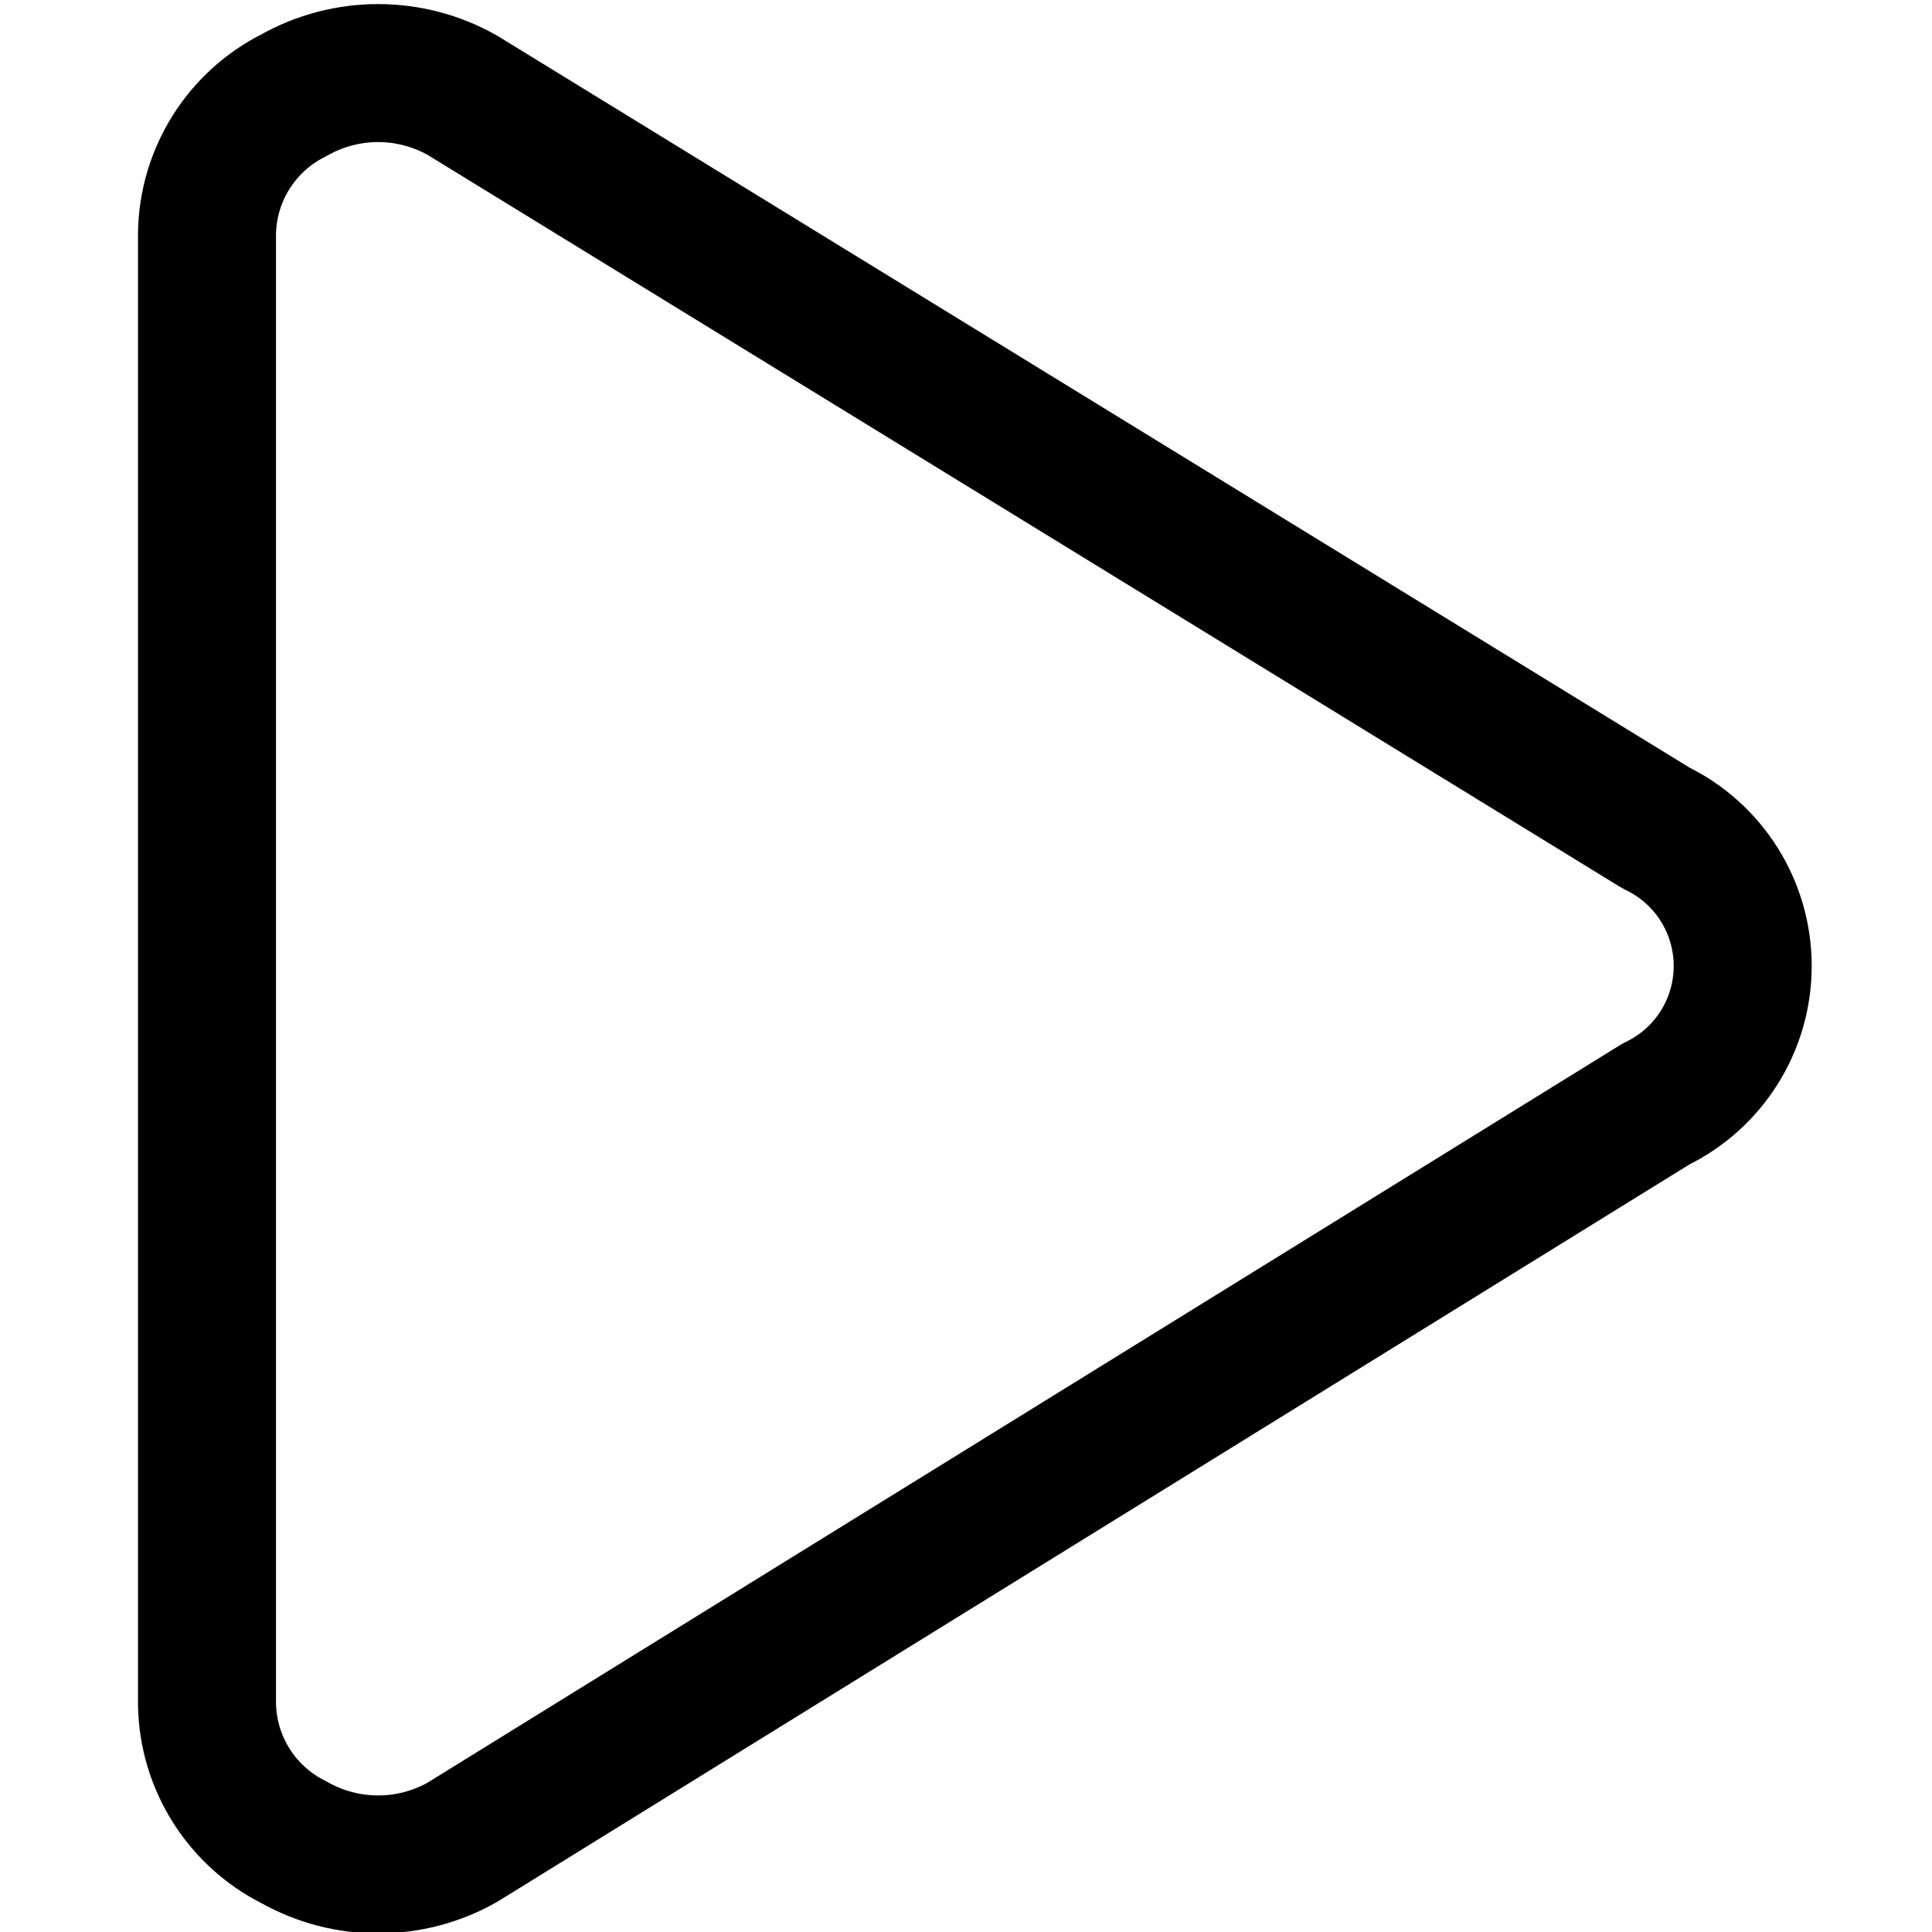
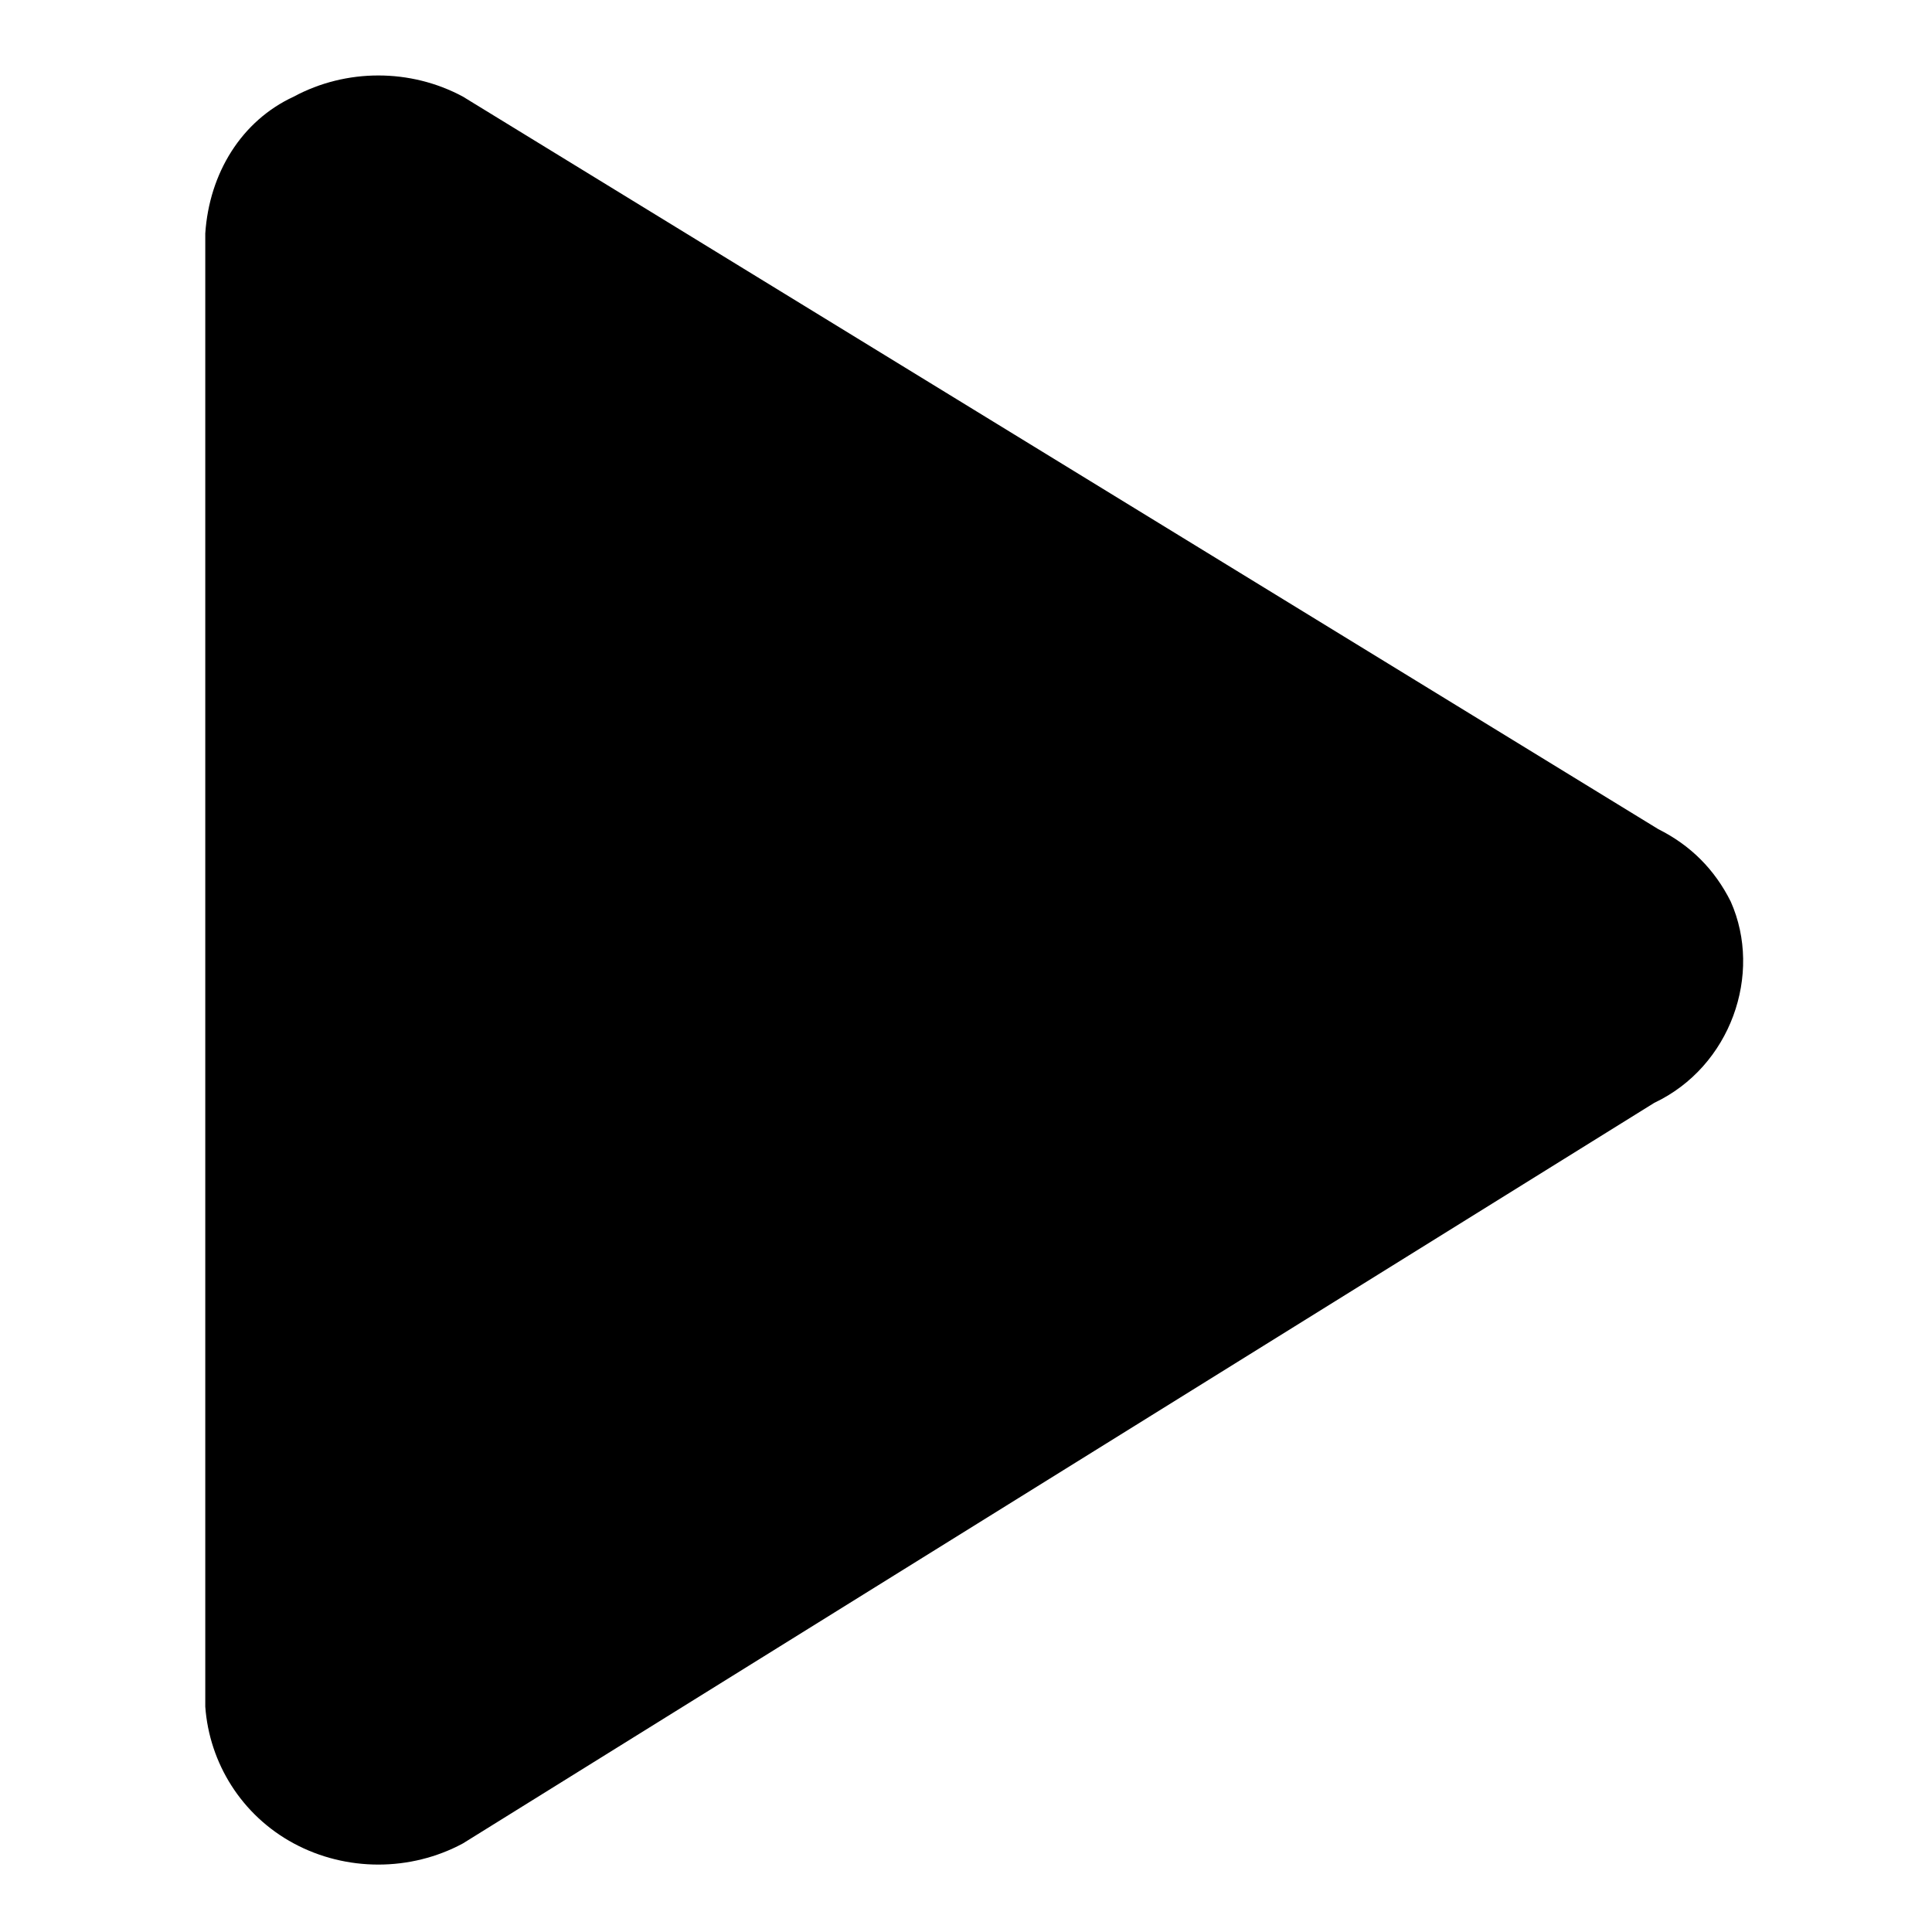
- <svg xmlns="http://www.w3.org/2000/svg" viewBox="0 0 14 14" height="48" width="48">
-   <path d="M1.5,12.35a1.14,1.14,0,0,0,.63,1,1.24,1.24,0,0,0,1.22,0L12,8A1.11,1.11,0,0,0,12,6L3.35.69a1.24,1.24,0,0,0-1.22,0,1.14,1.14,0,0,0-.63,1Z" fill="none" stroke="#000000" stroke-linecap="round" stroke-linejoin="round" />
+ <svg xmlns="http://www.w3.org/2000/svg" version="1.1" id="Calque_1" x="0px" y="0px" viewBox="0 0 48 48" style="enable-background:new 0 0 48 48;" xml:space="preserve">
+   <path d="M41.1,27.4L11.5,45.8c-1.3,0.7-2.9,0.7-4.2,0s-2.1-2-2.2-3.4V5.8C5.2,4.3,6,3,7.3,2.4c1.3-0.7,2.9-0.7,4.2,0l29.7,18.2  c0.8,0.4,1.4,1,1.8,1.8C43.8,24.2,43,26.5,41.1,27.4z" />
</svg>
